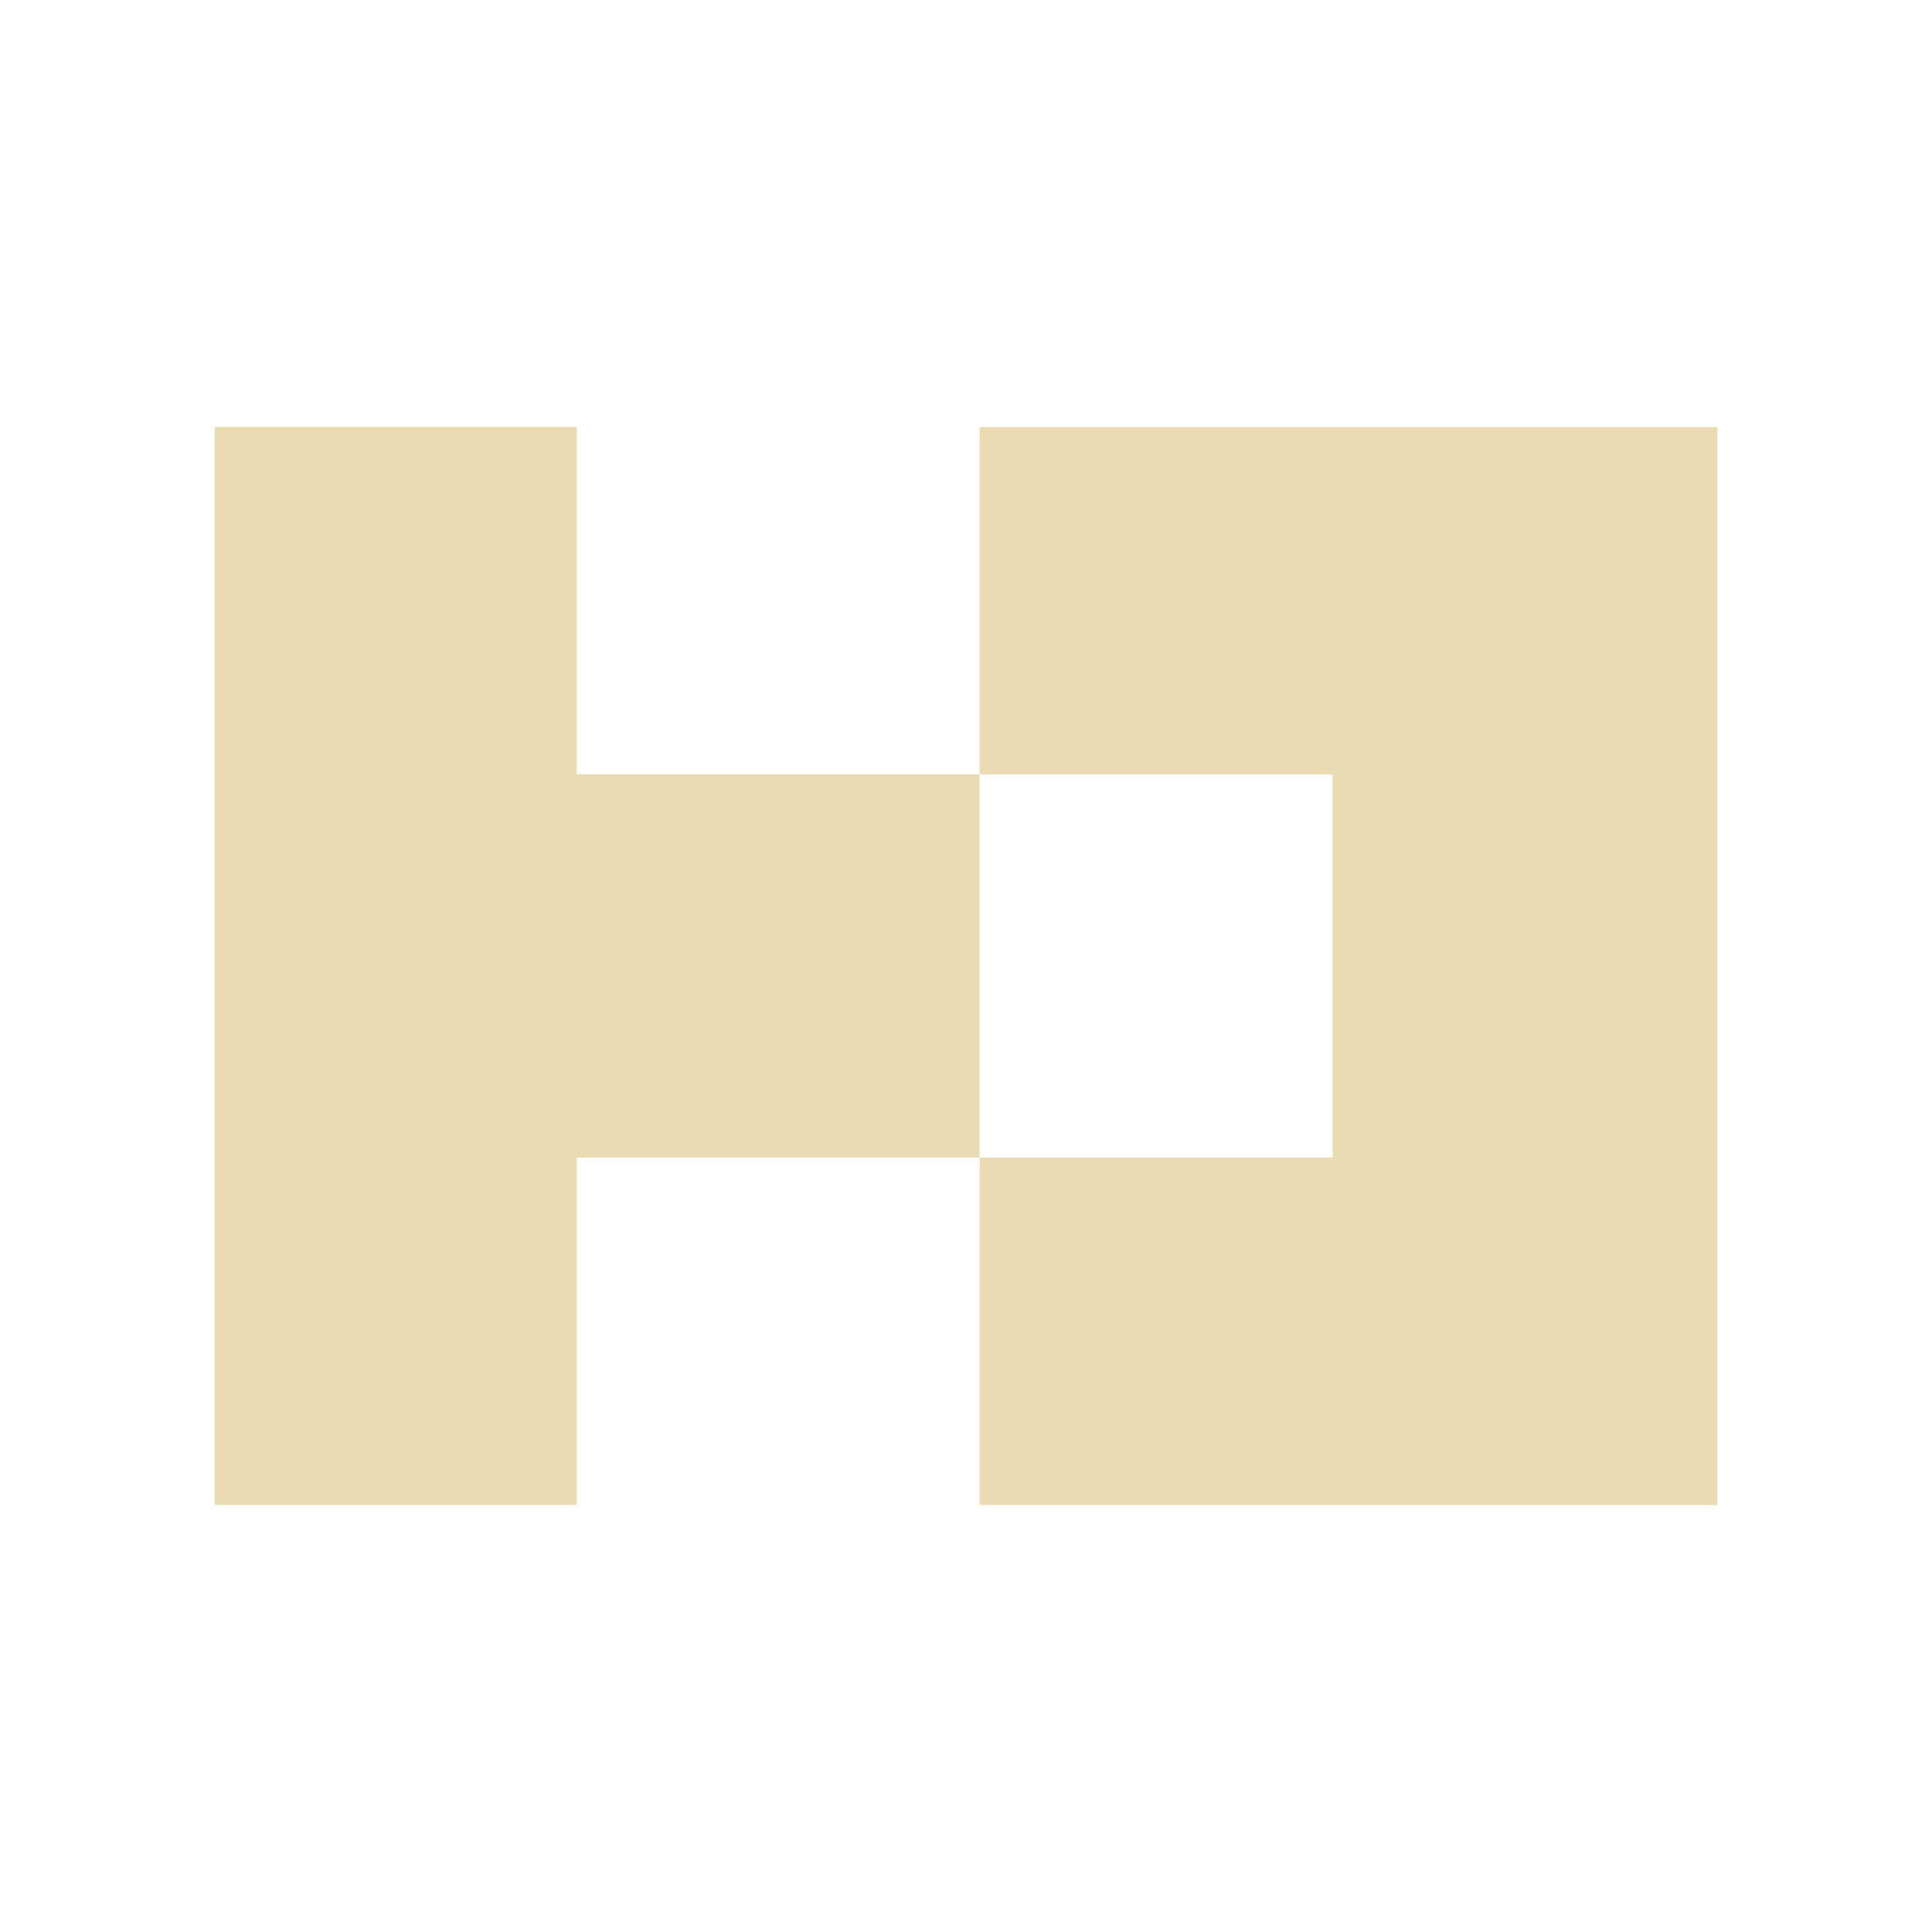
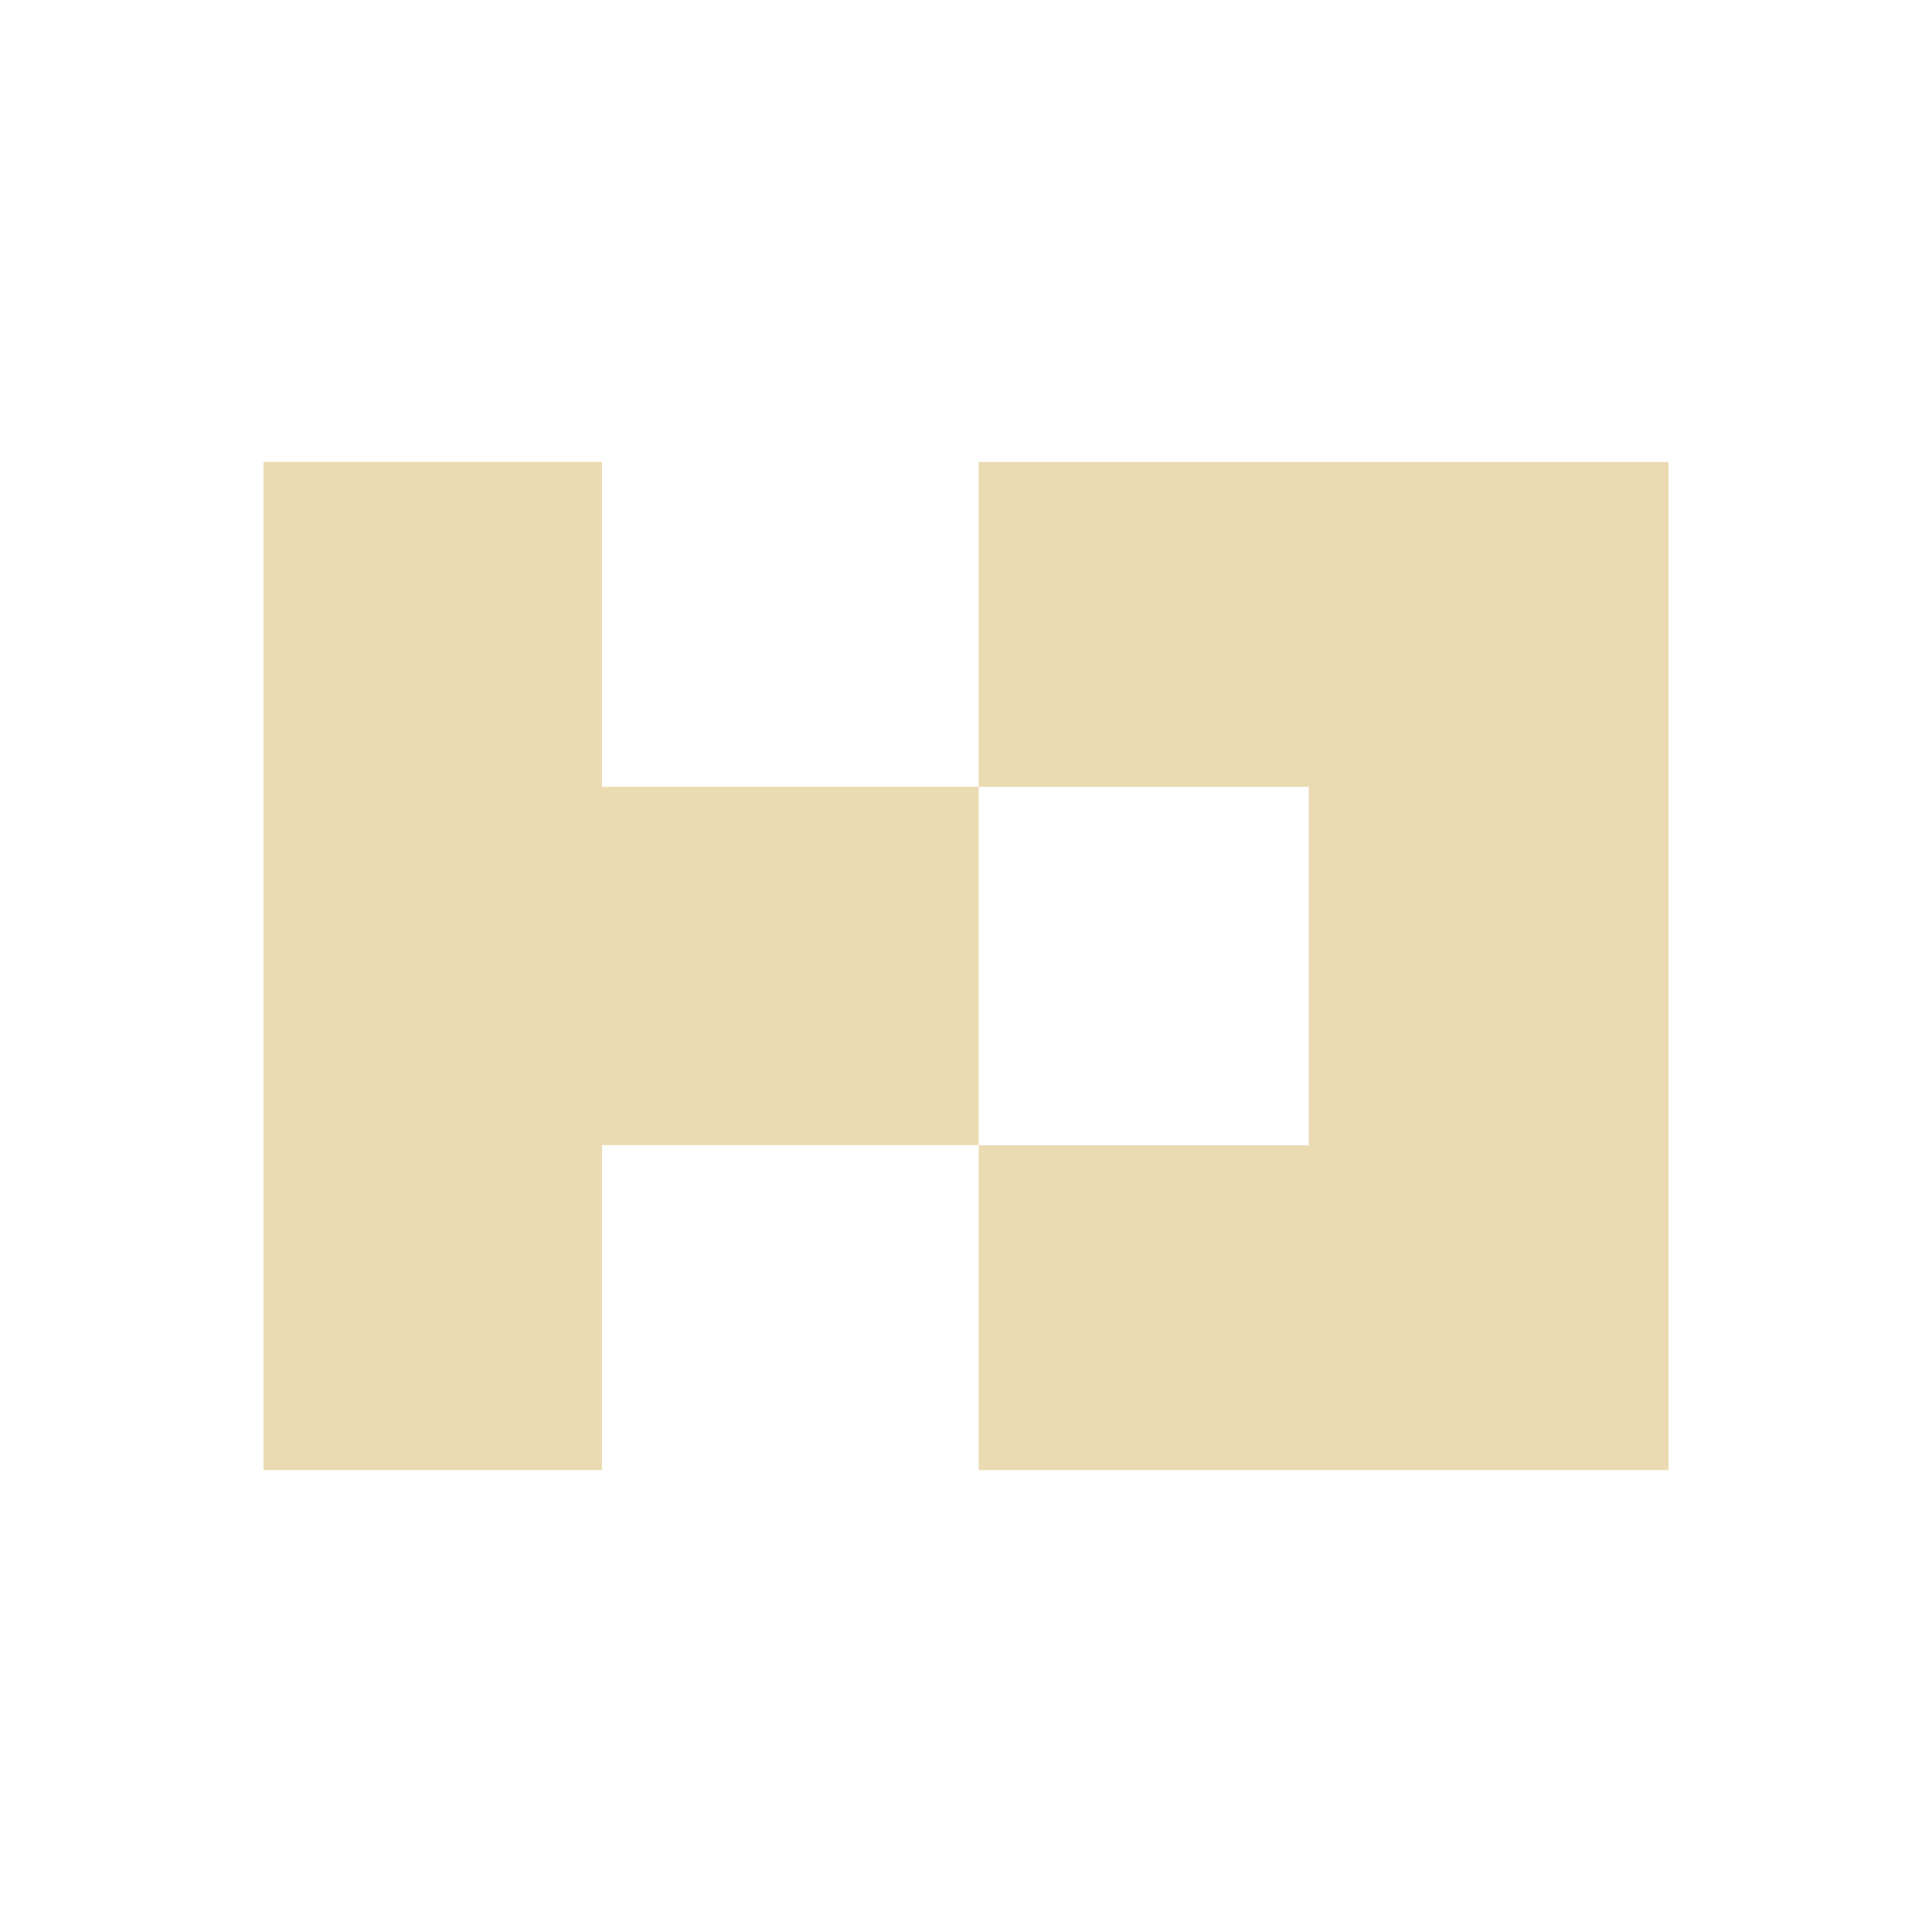
- <svg xmlns="http://www.w3.org/2000/svg" viewBox="0 0 36 36" width="36" height="36">
-   <svg x="4" y="4" width="28" height="28" fill="#ebdbb2" role="img" viewBox="0 0 24 24">
+ <svg xmlns="http://www.w3.org/2000/svg" viewBox="0 0 44 44" width="44" height="44">
+   <svg x="6" y="6" width="32" height="32" fill="#ebdbb2" role="img" viewBox="0 0 24 24">
    <path d="M0 3.39v17.22h5.783V15.06h6.434V8.939H5.783V3.39ZM12.217 8.94h5.638v6.122h-5.638v5.548H24V3.391H12.217Z" />
  </svg>
</svg>
